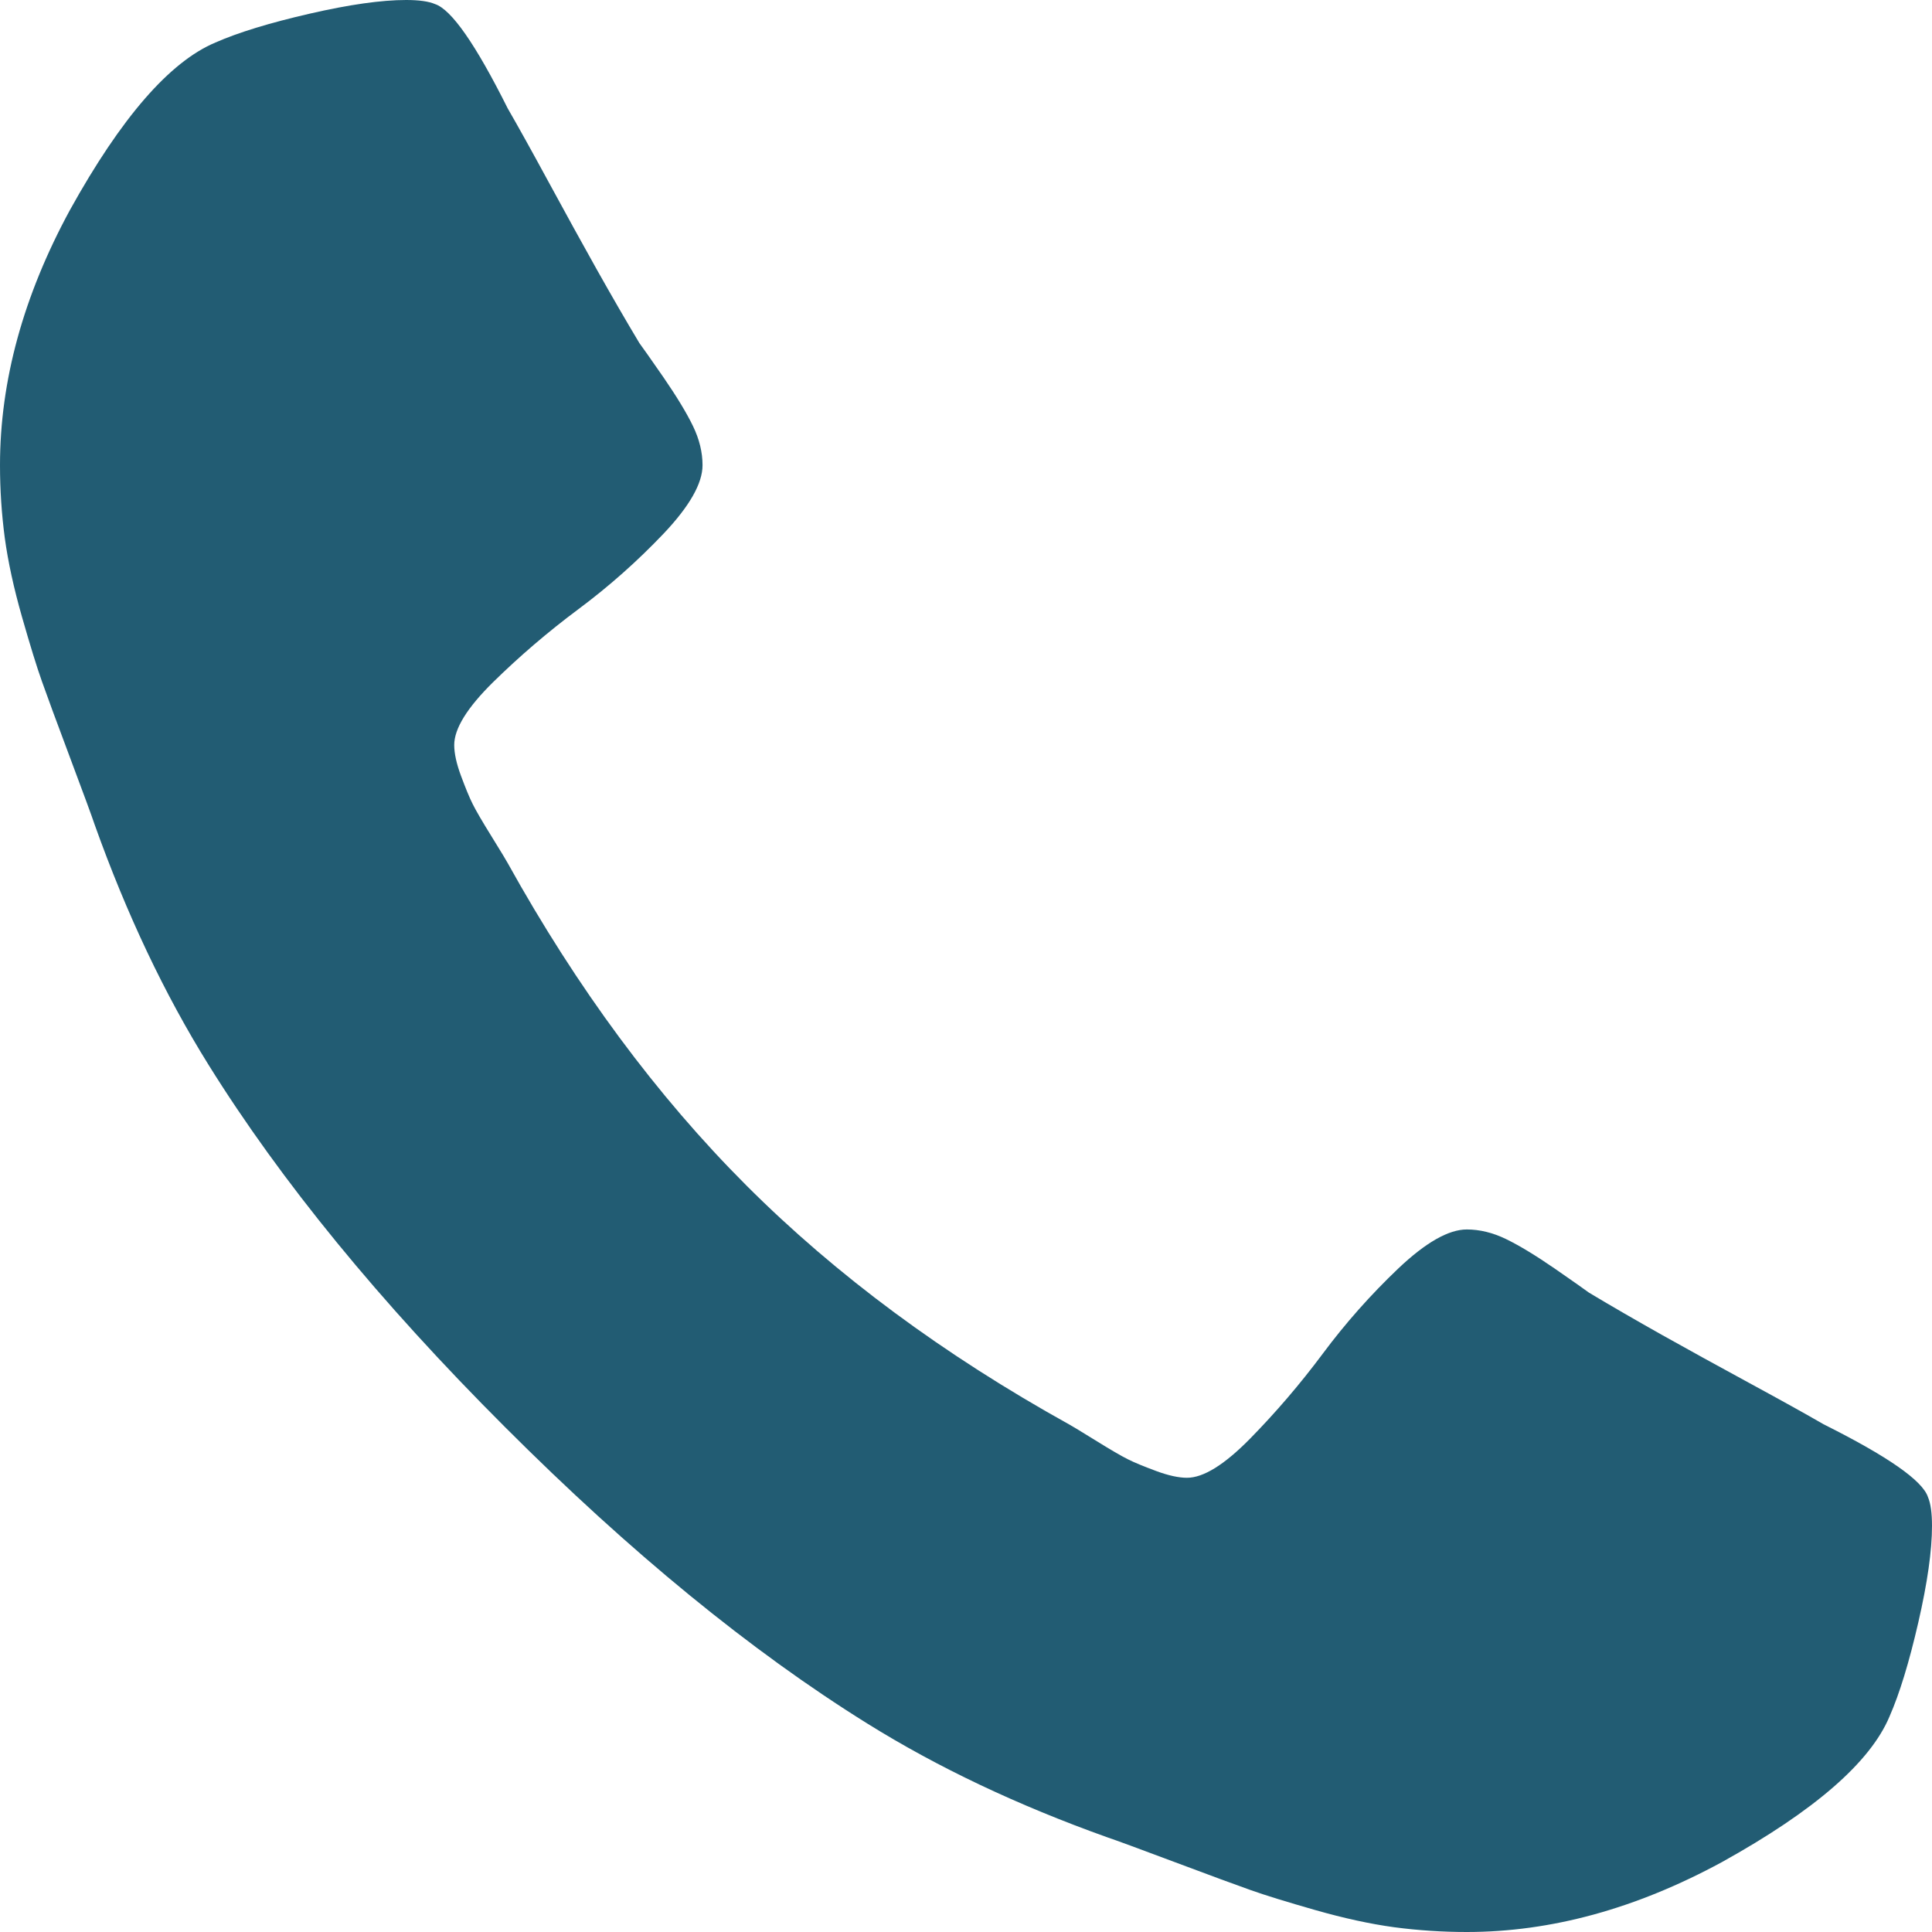
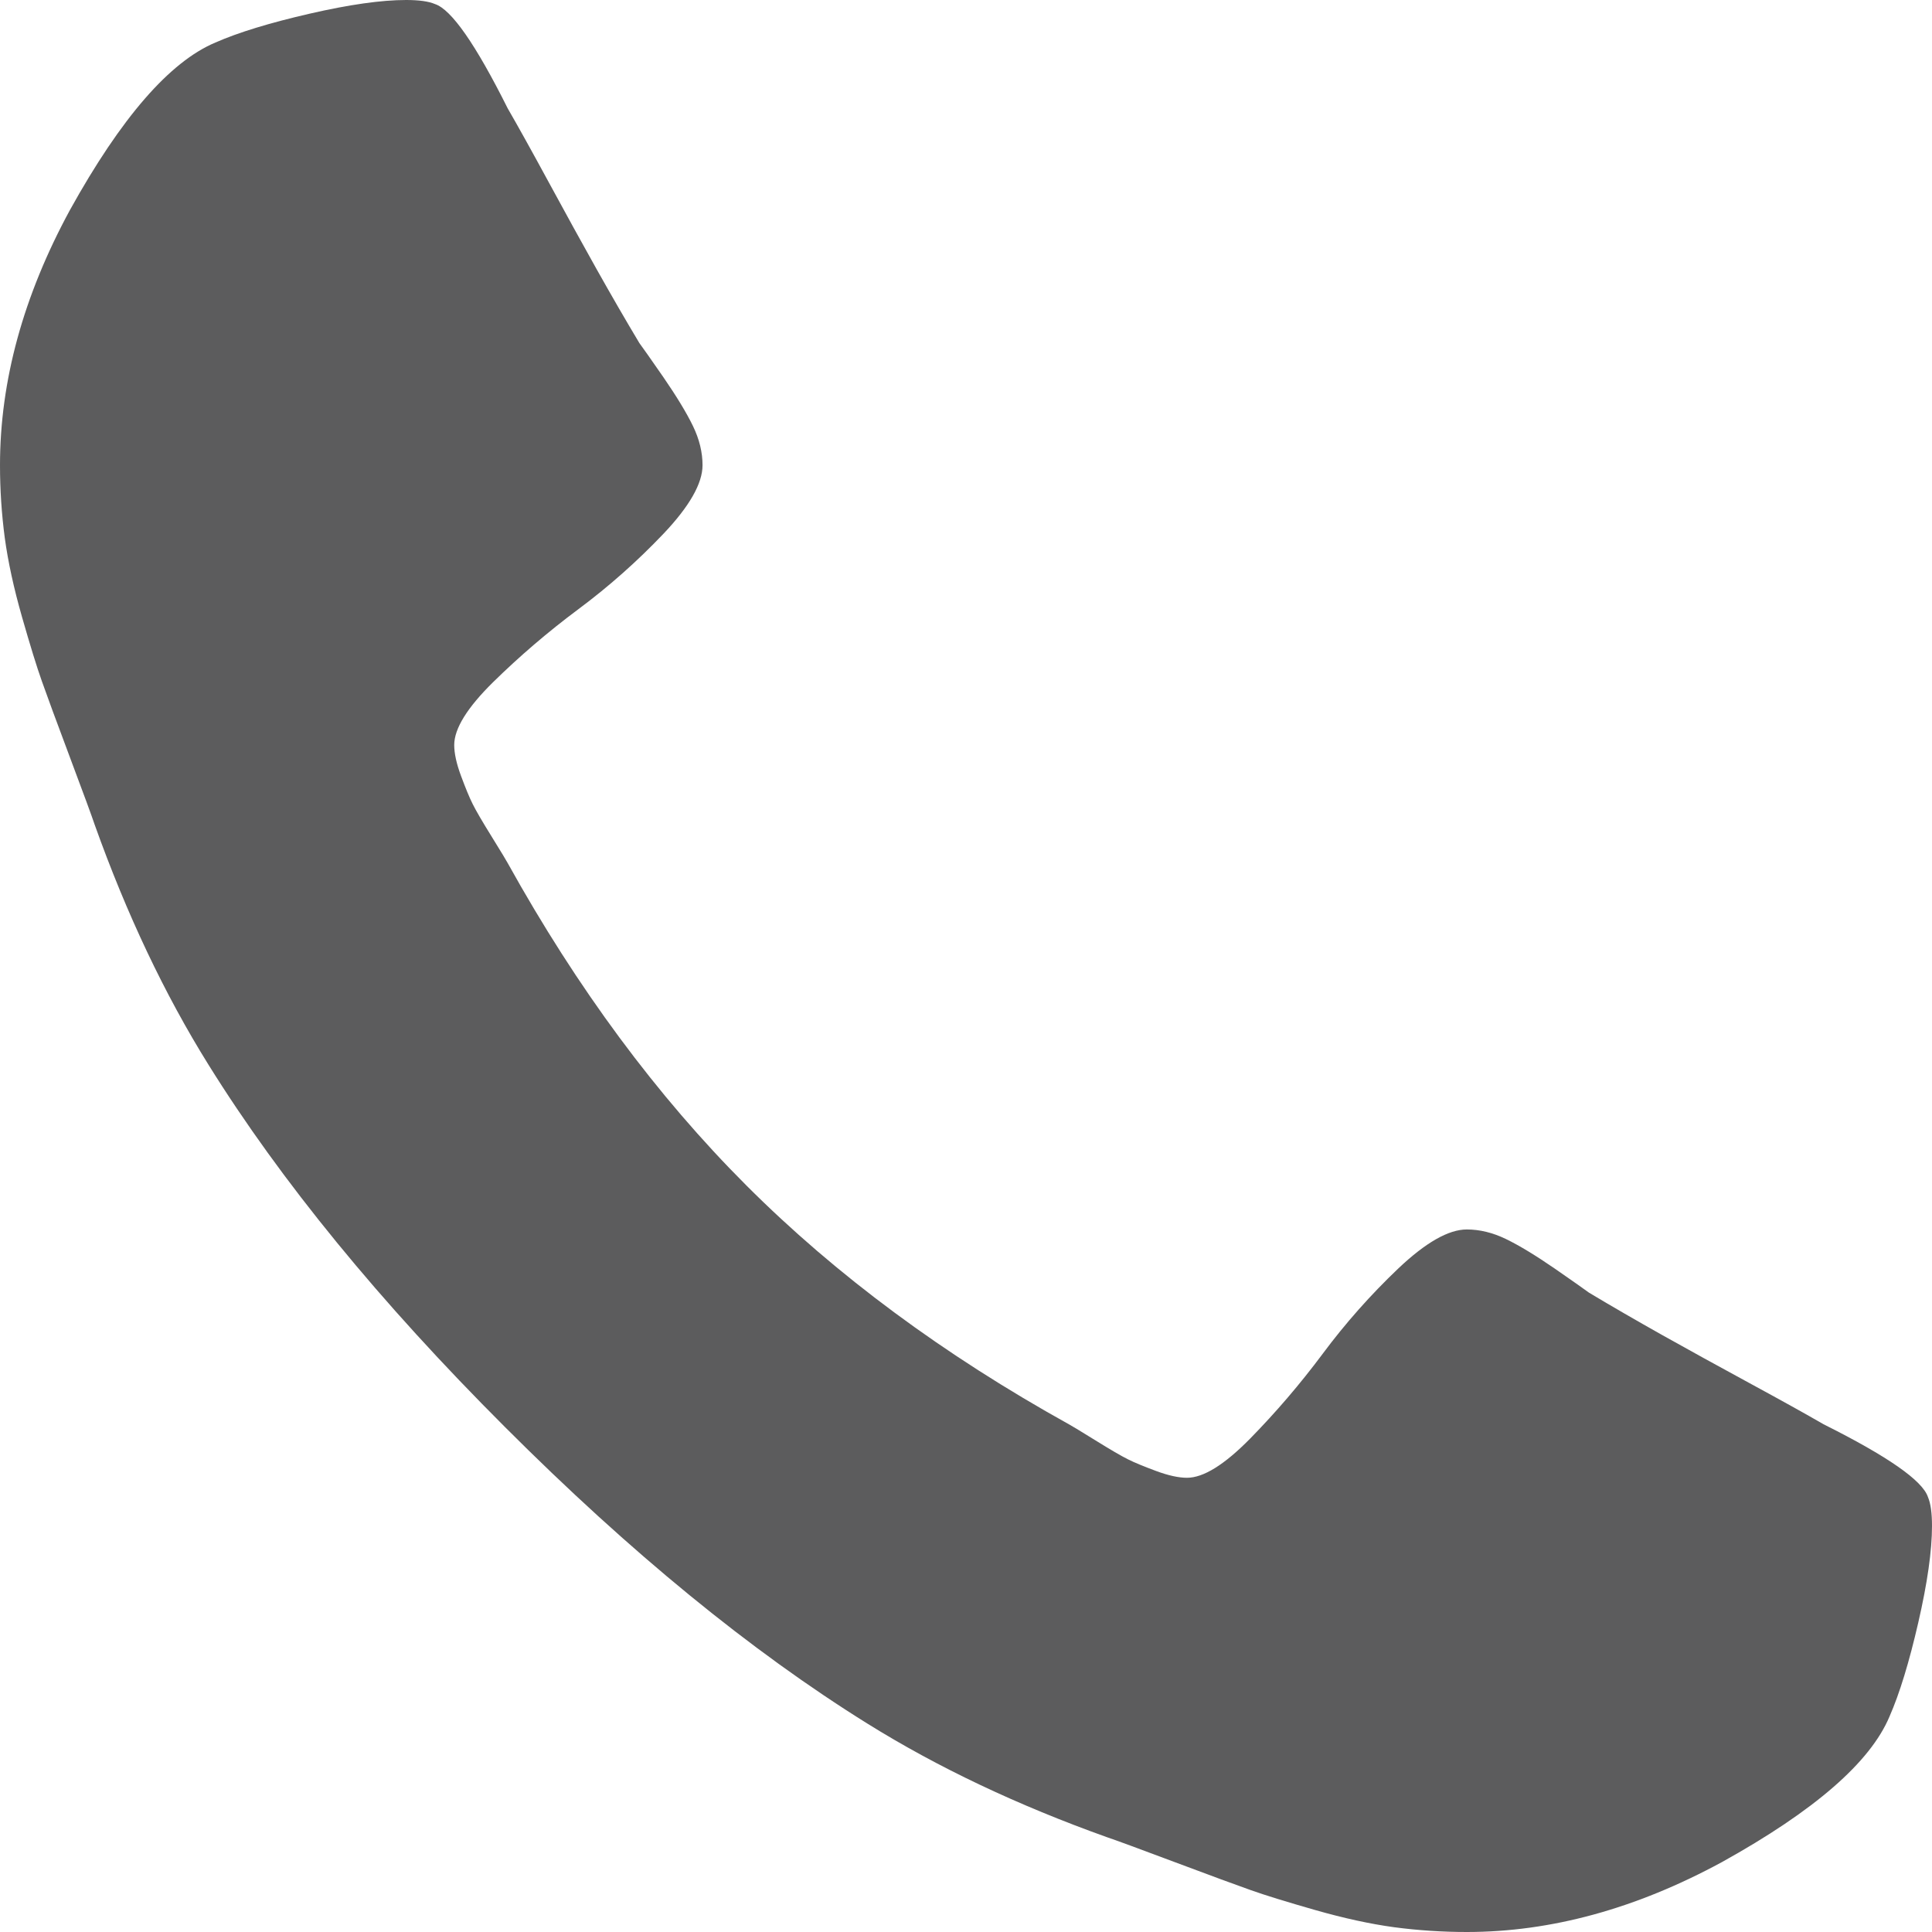
<svg xmlns="http://www.w3.org/2000/svg" width="19px" height="19px" viewBox="0 0 19 19" version="1.1">
  <defs>
    <linearGradient x1="100%" y1="50%" x2="0%" y2="50%" id="linearGradient-1">
      <stop stop-color="#3F9EDF" offset="0%" />
      <stop stop-color="#02205F" offset="100%" />
    </linearGradient>
  </defs>
  <g id="Symbols" stroke="none" stroke-width="1" fill="none" fill-rule="evenodd">
-     <g id="Header-/-Mobile-/-Checkout" transform="translate(-120, -25)" fill="#225C73">
+     <g id="Header-/-Mobile-/-Checkout" transform="translate(-120, -25)" fill="#5C5C5D">
      <path d="M139,40.006 C139,40.249 138.955,40.566 138.865,40.957 C138.775,41.348 138.681,41.656 138.582,41.881 C138.393,42.331 137.844,42.808 136.935,43.312 C136.09,43.771 135.253,44 134.425,44 C134.183,44 133.944,43.984 133.71,43.953 C133.476,43.921 133.218,43.865 132.934,43.784 C132.651,43.703 132.44,43.638 132.3,43.588 C132.161,43.539 131.911,43.447 131.551,43.312 C131.191,43.177 130.971,43.096 130.89,43.069 C130.008,42.754 129.221,42.381 128.528,41.949 C127.386,41.238 126.198,40.267 124.966,39.034 C123.733,37.802 122.762,36.614 122.051,35.472 C121.619,34.779 121.246,33.992 120.931,33.11 C120.904,33.029 120.823,32.809 120.688,32.449 C120.553,32.089 120.461,31.839 120.412,31.7 C120.362,31.56 120.297,31.349 120.216,31.066 C120.135,30.782 120.079,30.524 120.047,30.29 C120.016,30.056 120,29.817 120,29.575 C120,28.747 120.229,27.91 120.688,27.065 C121.192,26.156 121.669,25.607 122.119,25.418 C122.344,25.319 122.652,25.225 123.043,25.135 C123.434,25.045 123.751,25 123.994,25 C124.12,25 124.215,25.013 124.278,25.04 C124.44,25.094 124.678,25.436 124.993,26.066 C125.092,26.237 125.227,26.48 125.398,26.795 C125.569,27.11 125.726,27.395 125.87,27.652 C126.014,27.908 126.153,28.149 126.288,28.374 C126.315,28.41 126.394,28.522 126.525,28.711 C126.655,28.9 126.752,29.06 126.815,29.19 C126.878,29.32 126.909,29.449 126.909,29.575 C126.909,29.754 126.781,29.979 126.525,30.249 C126.268,30.519 125.989,30.767 125.688,30.991 C125.386,31.216 125.108,31.455 124.851,31.707 C124.595,31.959 124.467,32.165 124.467,32.327 C124.467,32.408 124.489,32.51 124.534,32.631 C124.579,32.752 124.617,32.845 124.649,32.908 C124.68,32.971 124.743,33.079 124.838,33.232 C124.932,33.384 124.984,33.47 124.993,33.488 C125.677,34.72 126.459,35.777 127.341,36.659 C128.223,37.541 129.28,38.323 130.512,39.007 C130.53,39.016 130.616,39.068 130.768,39.162 C130.921,39.257 131.029,39.32 131.092,39.351 C131.155,39.383 131.248,39.421 131.369,39.466 C131.49,39.511 131.592,39.533 131.673,39.533 C131.835,39.533 132.041,39.405 132.293,39.149 C132.545,38.892 132.784,38.614 133.009,38.312 C133.233,38.011 133.481,37.732 133.751,37.475 C134.021,37.219 134.246,37.091 134.425,37.091 C134.551,37.091 134.68,37.122 134.81,37.185 C134.94,37.248 135.1,37.345 135.289,37.475 C135.478,37.606 135.59,37.685 135.626,37.712 C135.851,37.847 136.092,37.986 136.348,38.13 C136.605,38.274 136.89,38.431 137.205,38.602 C137.52,38.773 137.763,38.908 137.934,39.007 C138.564,39.322 138.906,39.56 138.96,39.722 C138.987,39.785 139,39.88 139,40.006 Z" id="Fill-1" />
    </g>
  </g>
</svg>
